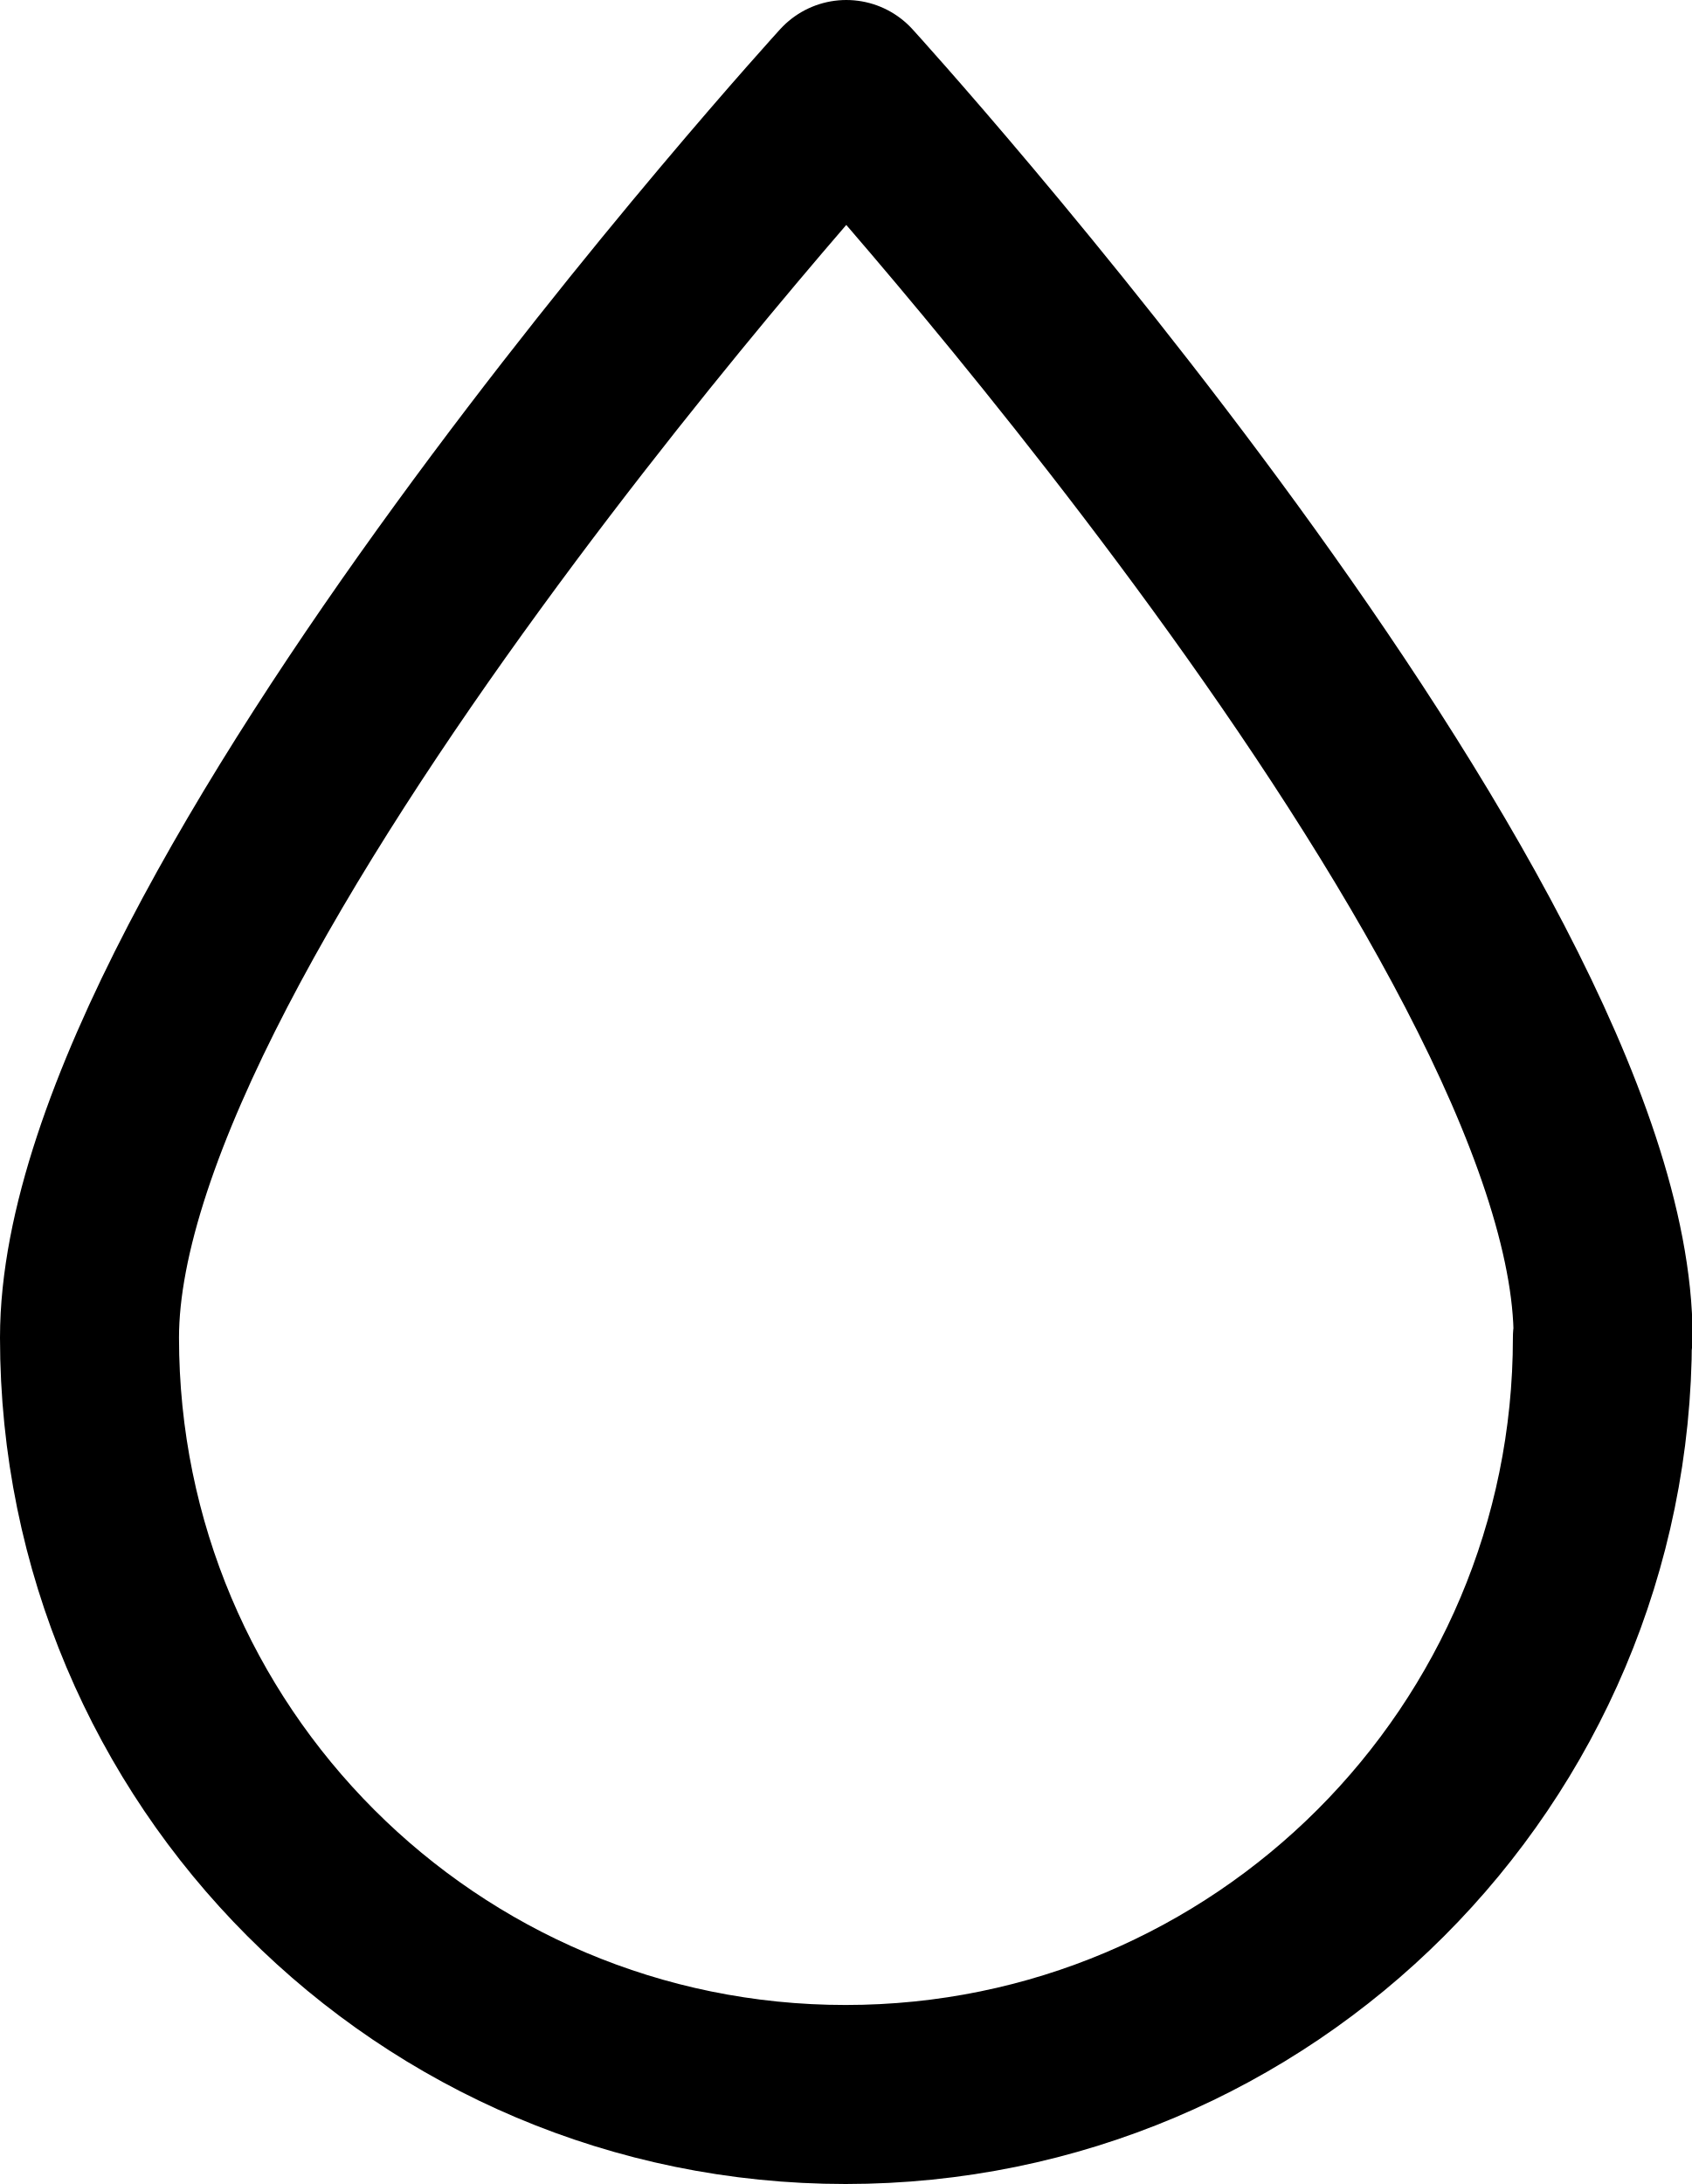
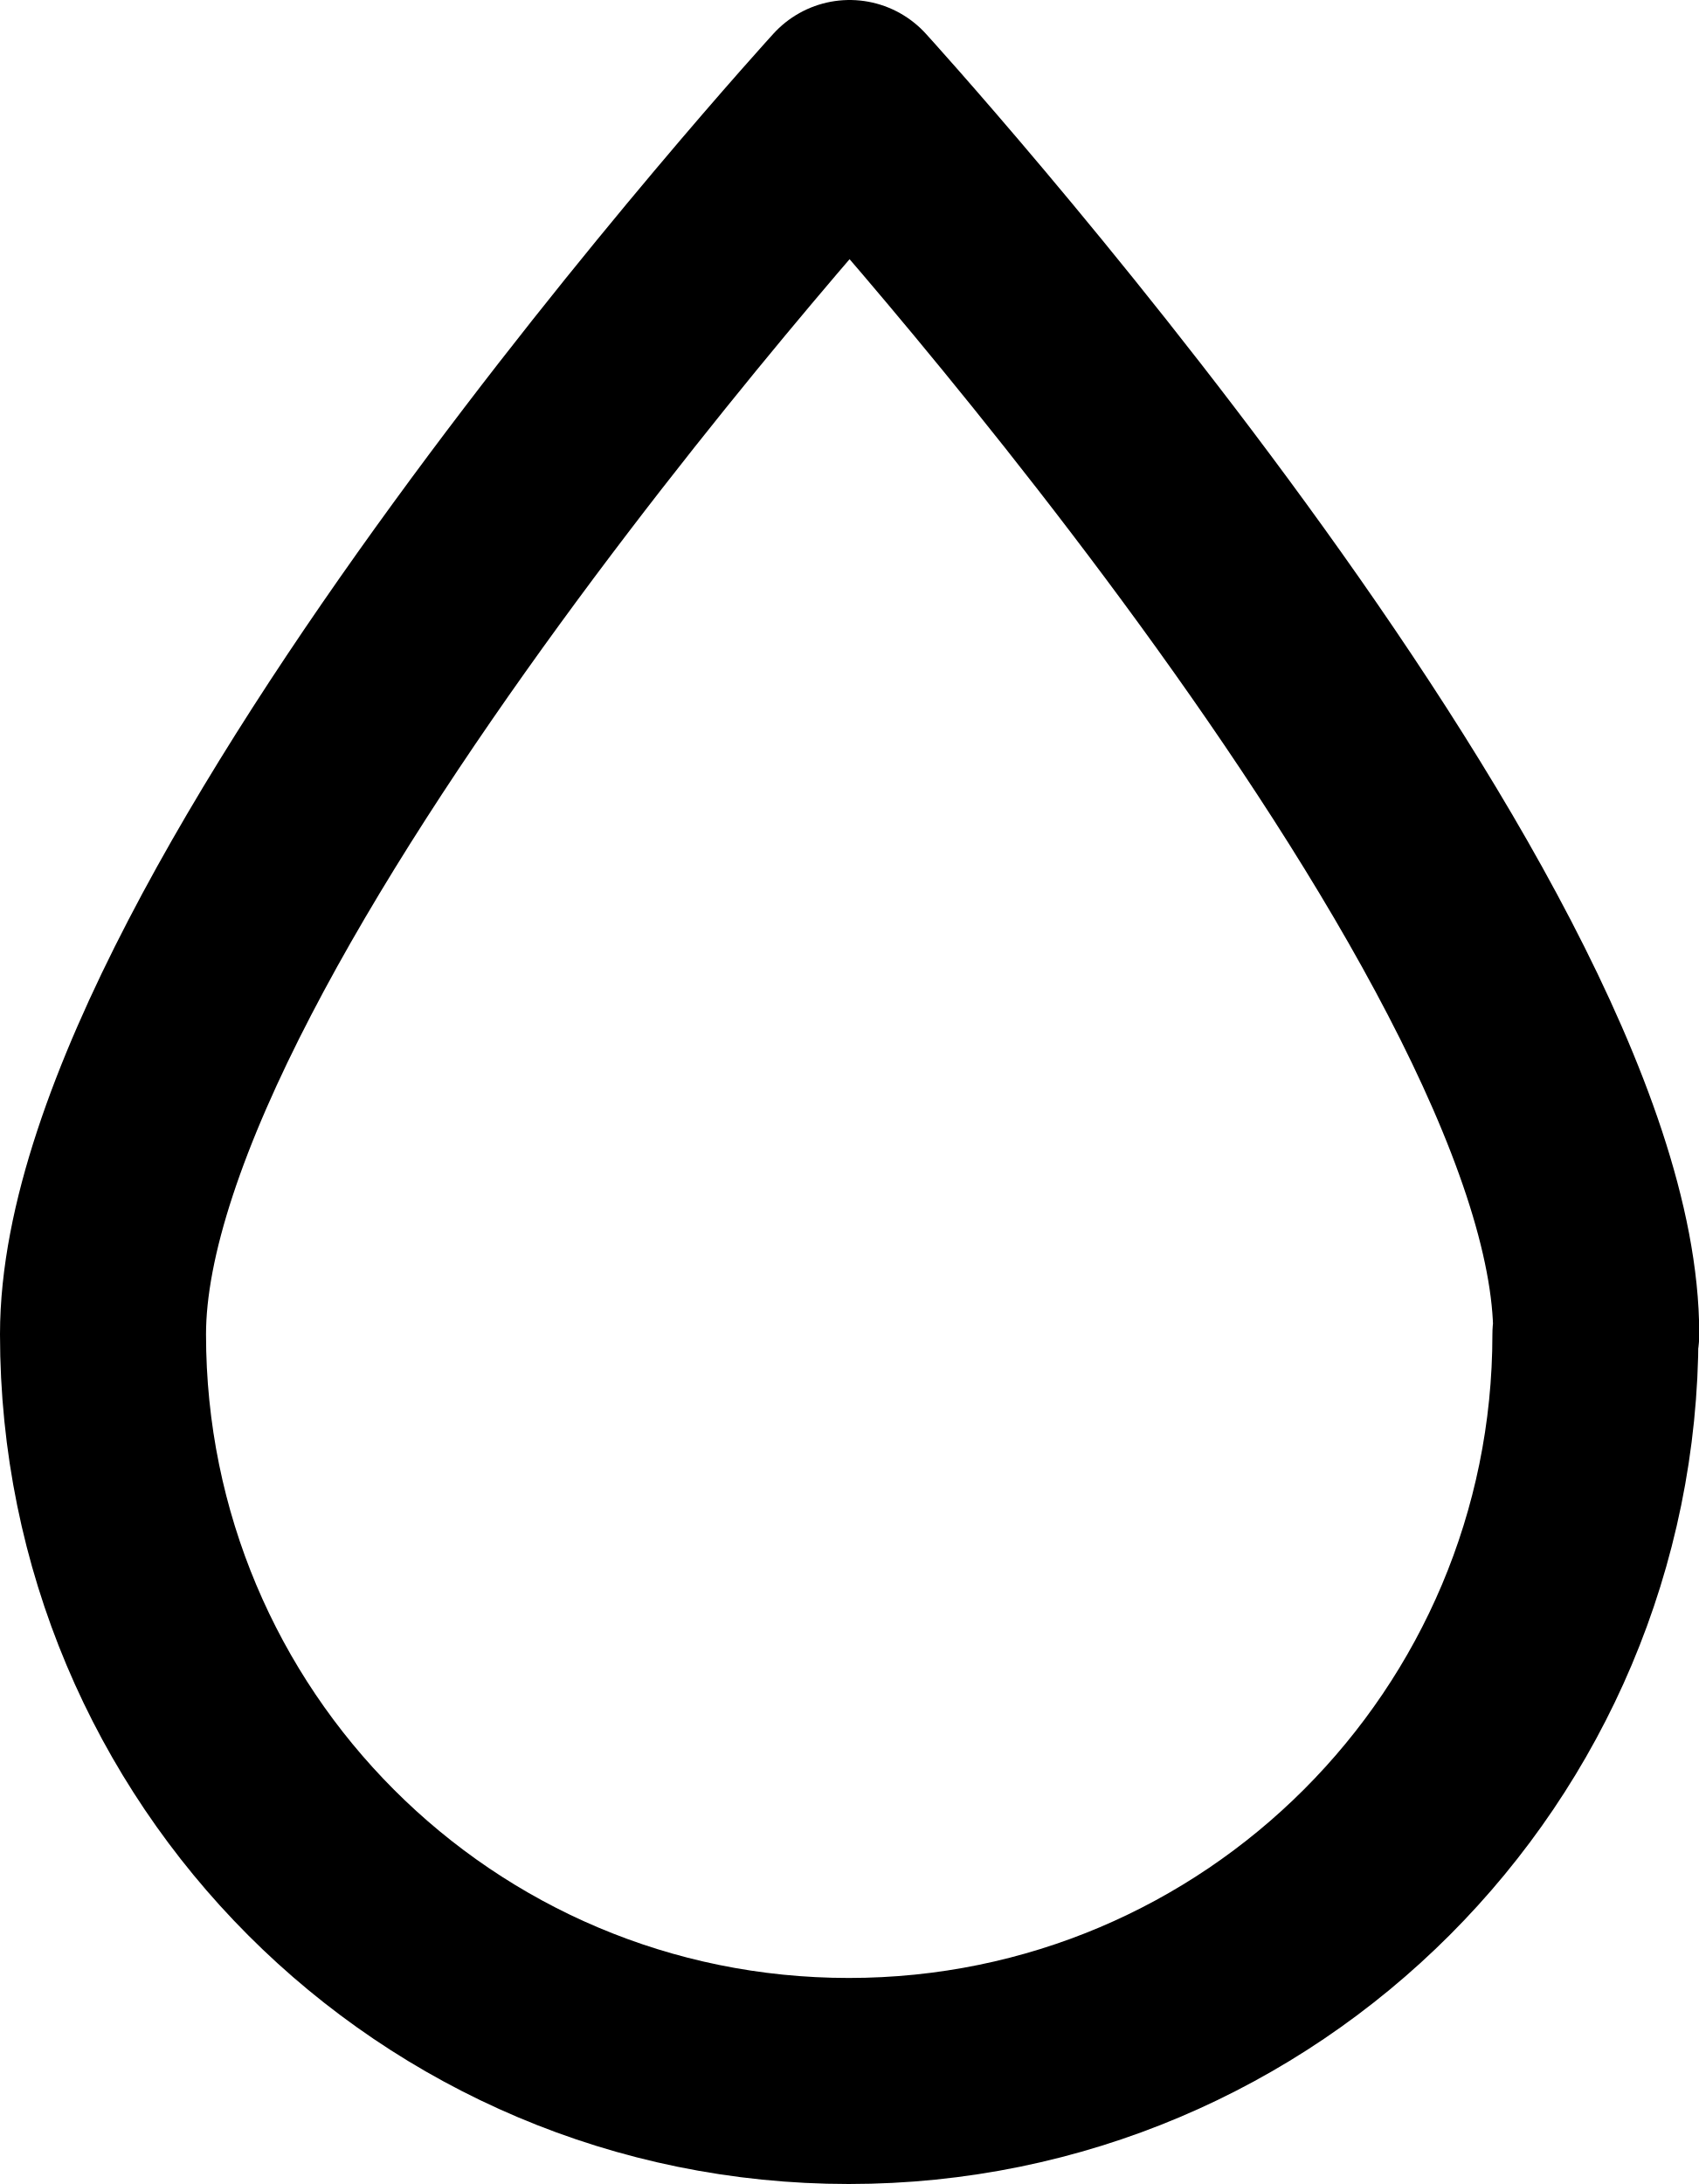
- <svg xmlns="http://www.w3.org/2000/svg" id="Layer_2" viewBox="0 0 23.63 30.5">
+ <svg xmlns="http://www.w3.org/2000/svg" id="Layer_2" viewBox="0 0 20.61 26.5">
  <defs>
    <style>.cls-1{fill:none;stroke:#000;stroke-linecap:round;stroke-linejoin:round;stroke-width:2.5px;}</style>
  </defs>
  <g id="Layer_1-2">
-     <path class="cls-1" d="m22.38,18.68c0,5.84-4.73,10.57-10.57,10.57S1.25,24.52,1.25,18.68,11.82,1.25,11.82,1.25c0,0,10.57,11.6,10.57,17.43Z" />
+     <path class="cls-1" d="m19.36,16.19c0,5-4.05,9.06-9.06,9.06S1.25,21.2,1.25,16.19,10.31,1.25,10.31,1.25c0,0,9.06,9.94,9.06,14.94Z" />
  </g>
</svg>
